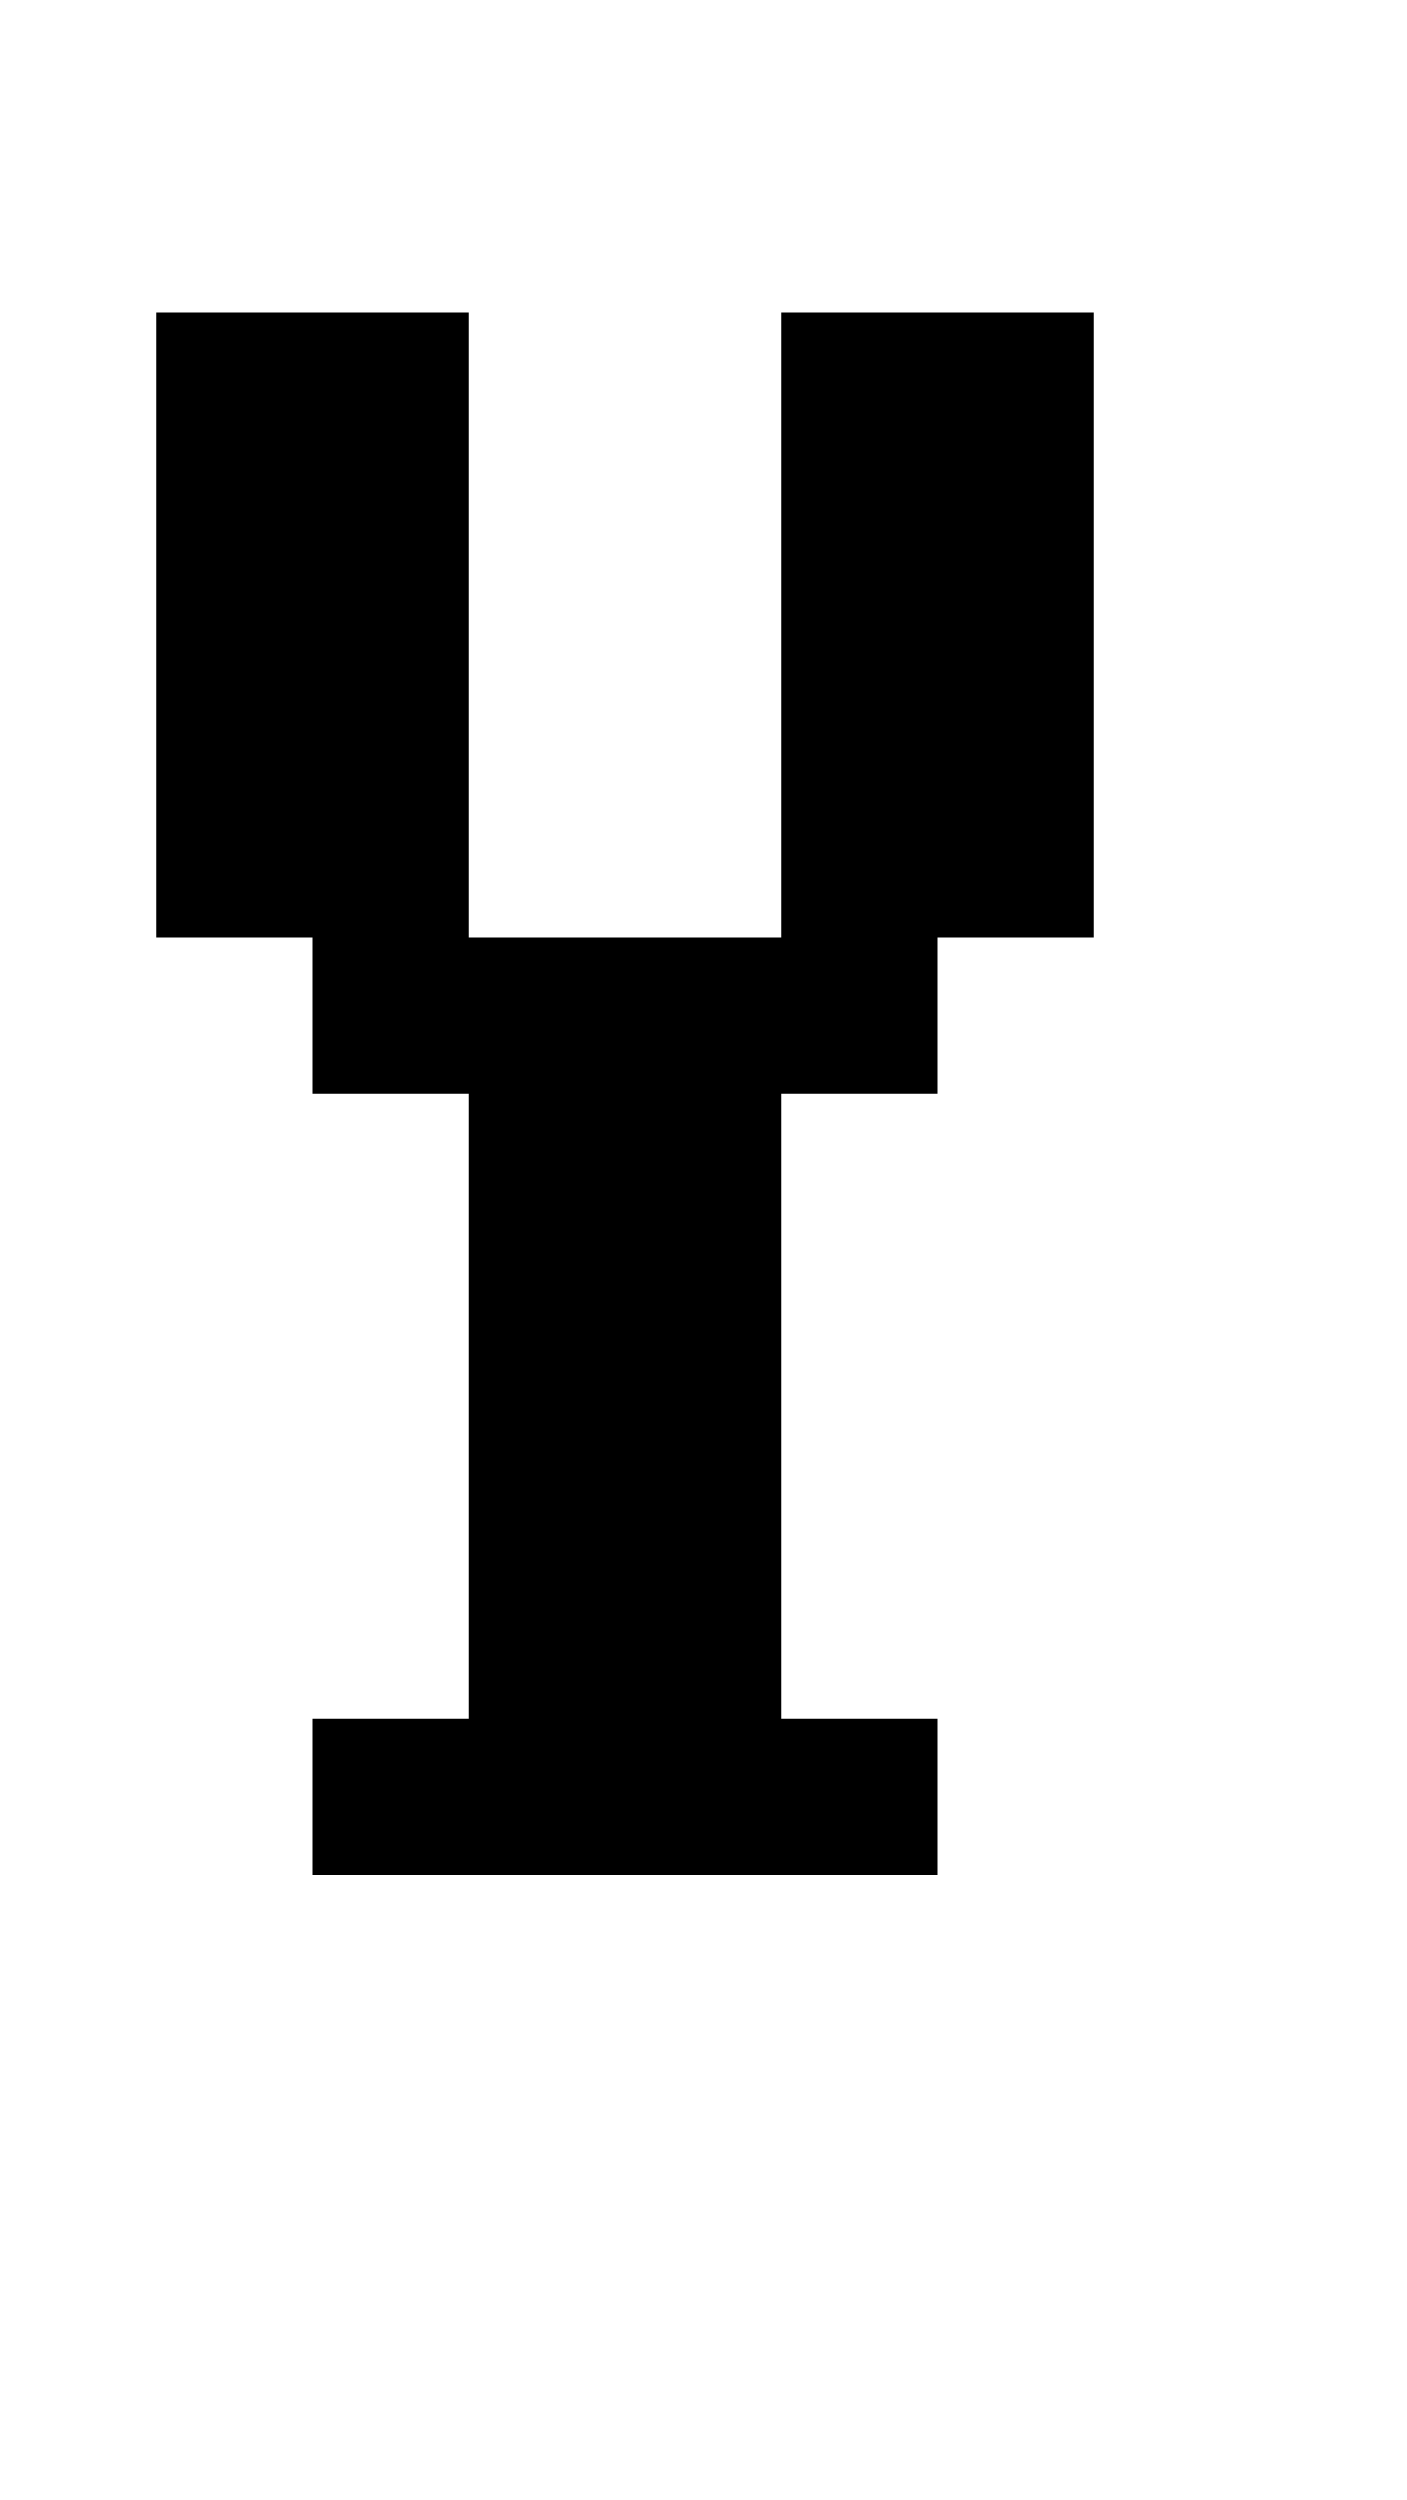
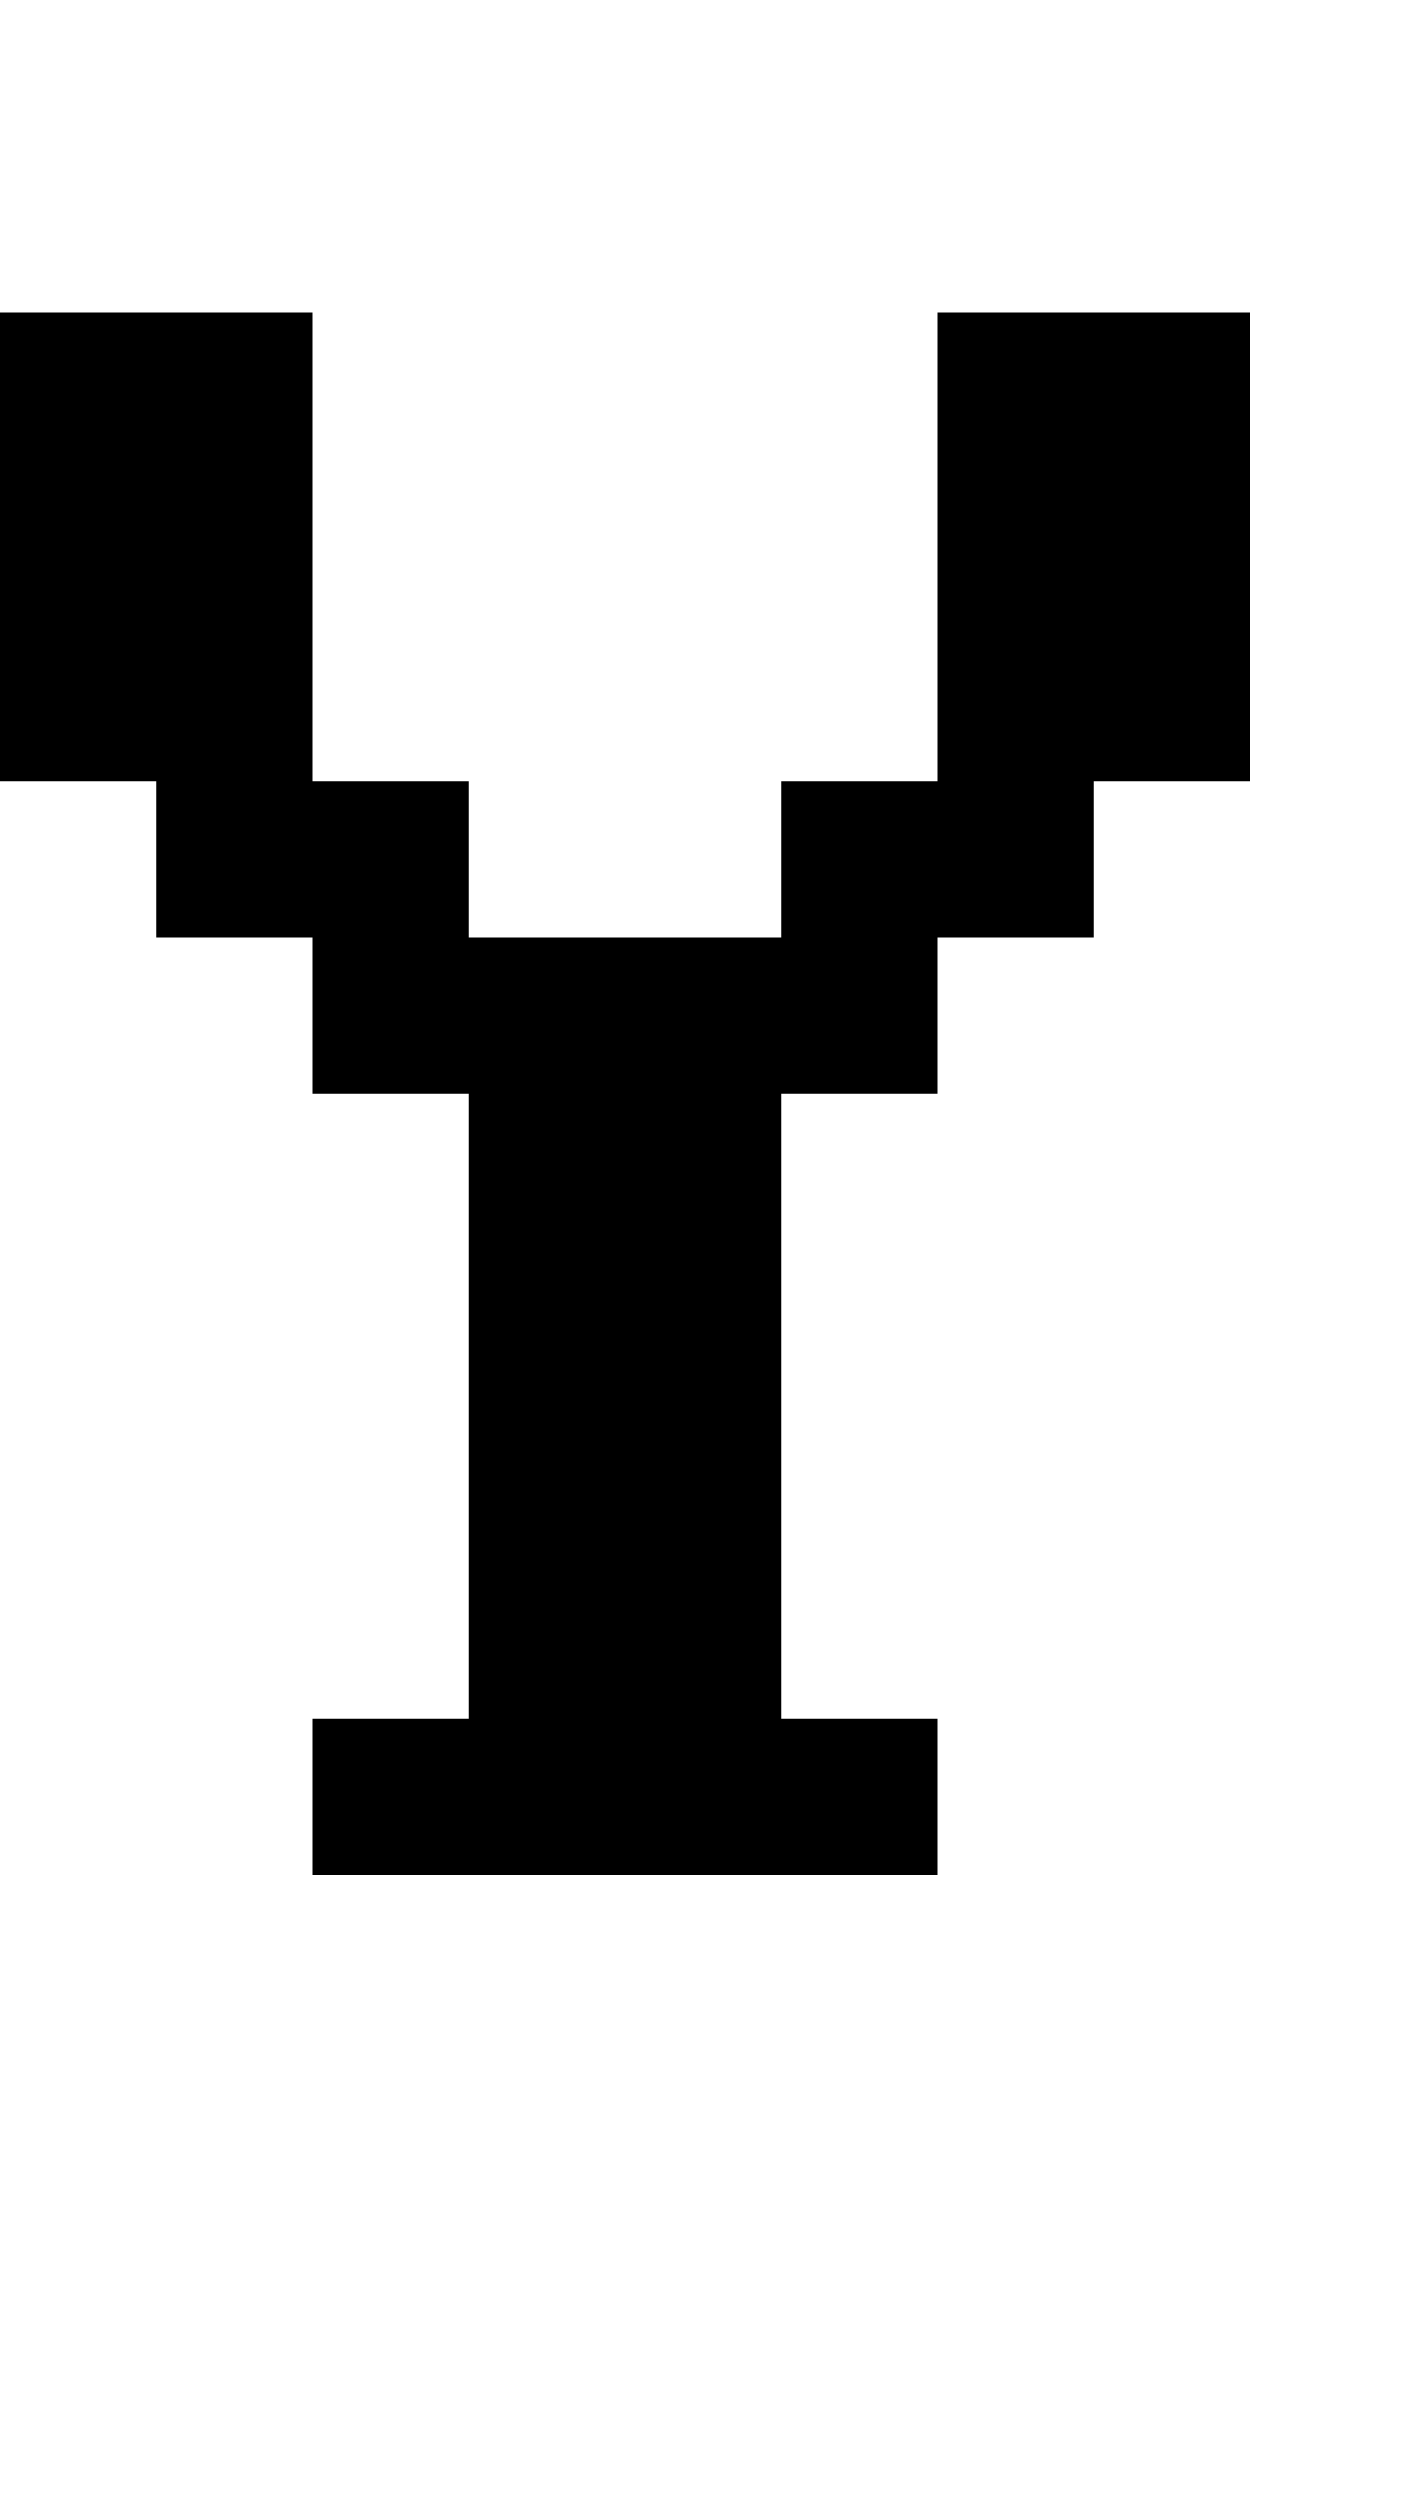
<svg xmlns="http://www.w3.org/2000/svg" baseProfile="full" height="16px" version="1.1" viewBox="0 0 9 16" width="9px">
  <defs />
  <g id="x000000_r0_g0_b0_a1.0">
-     <path d="M 3,7 2,7 2,6 1,6 1,2 3,2 3,6 5,6 5,3 5,2 7,2 7,6 6,6 6,7 5,7 5,11 6,11 6,12 2,12 2,11 3,11 z" fill="#000000" fill-opacity="1.0" id="x000000_r0_g0_b0_a1.0_shape1" />
+     <path d="M 3,7 2,7 2,6 1,6 1,5 0,5 0,2 2,2 2,5 3,5 3,6 5,6 5,5 6,5 6,4 6,3 6,2 7,2 8,2 8,5 7,5 7,6 6,6 6,7 5,7 5,11 6,11 6,12 2,12 2,11 3,11 z" fill="#000000" fill-opacity="1.0" id="x000000_r0_g0_b0_a1.0_shape1" />
  </g>
</svg>
